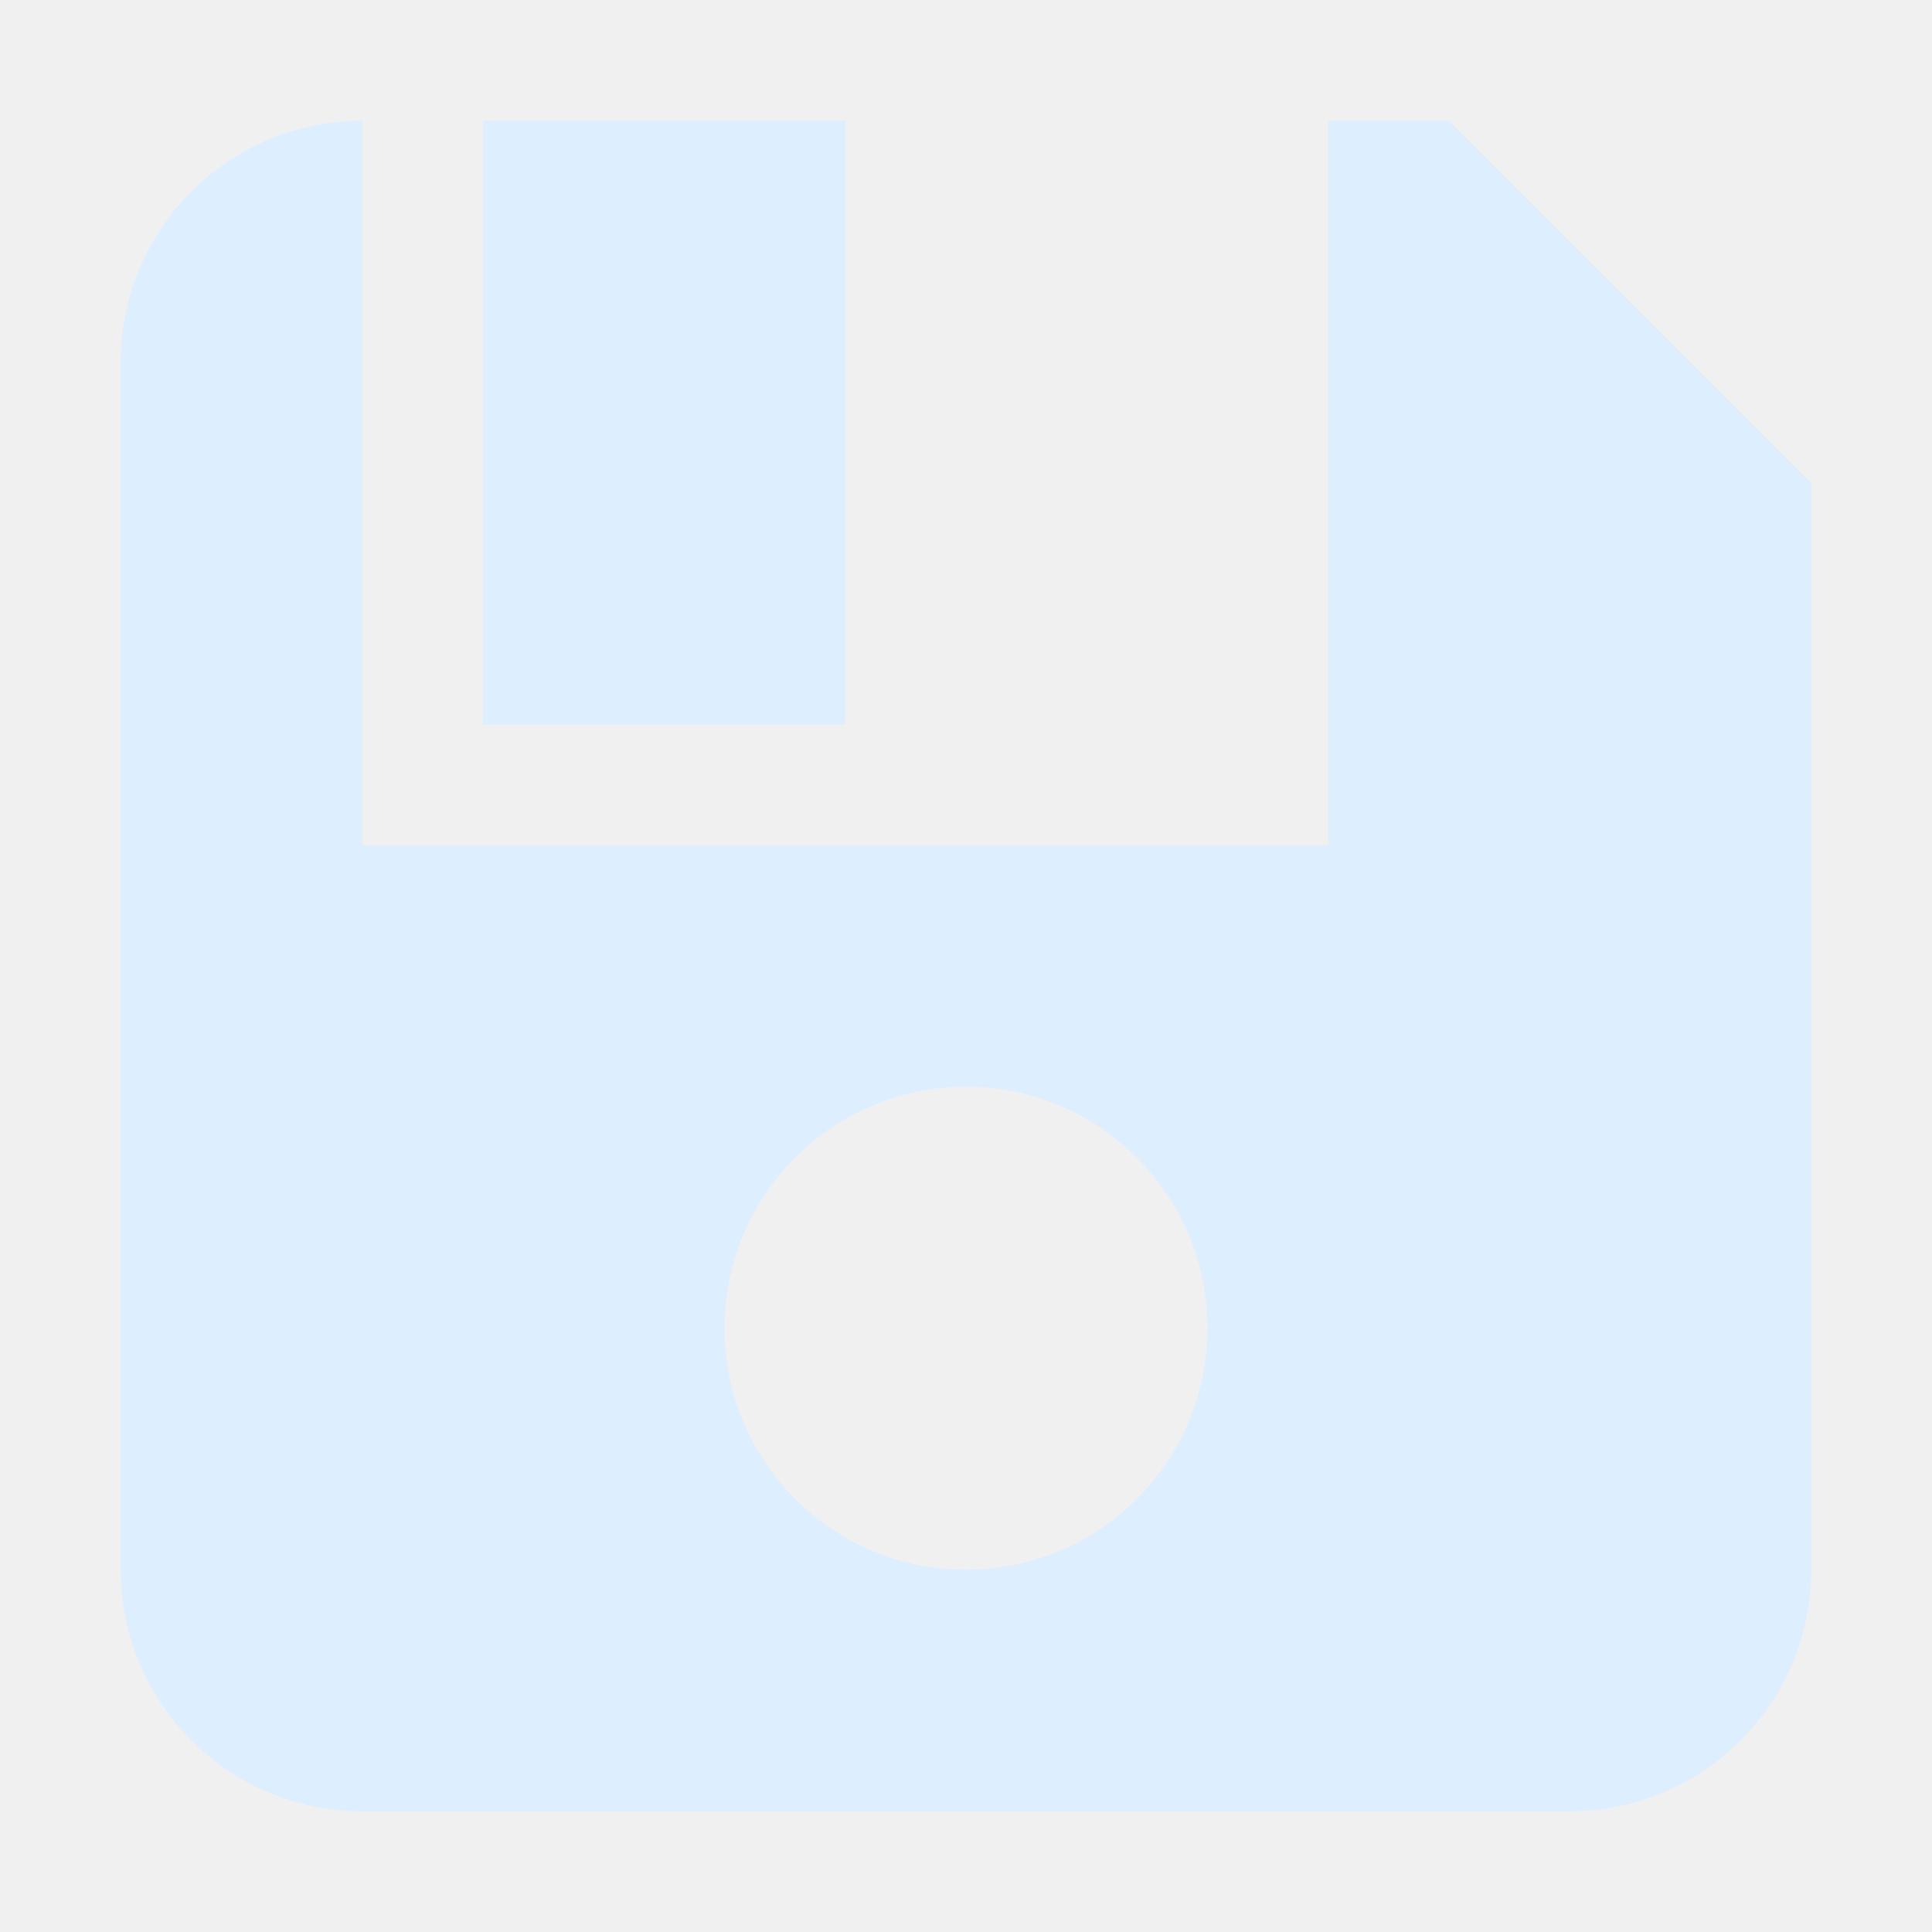
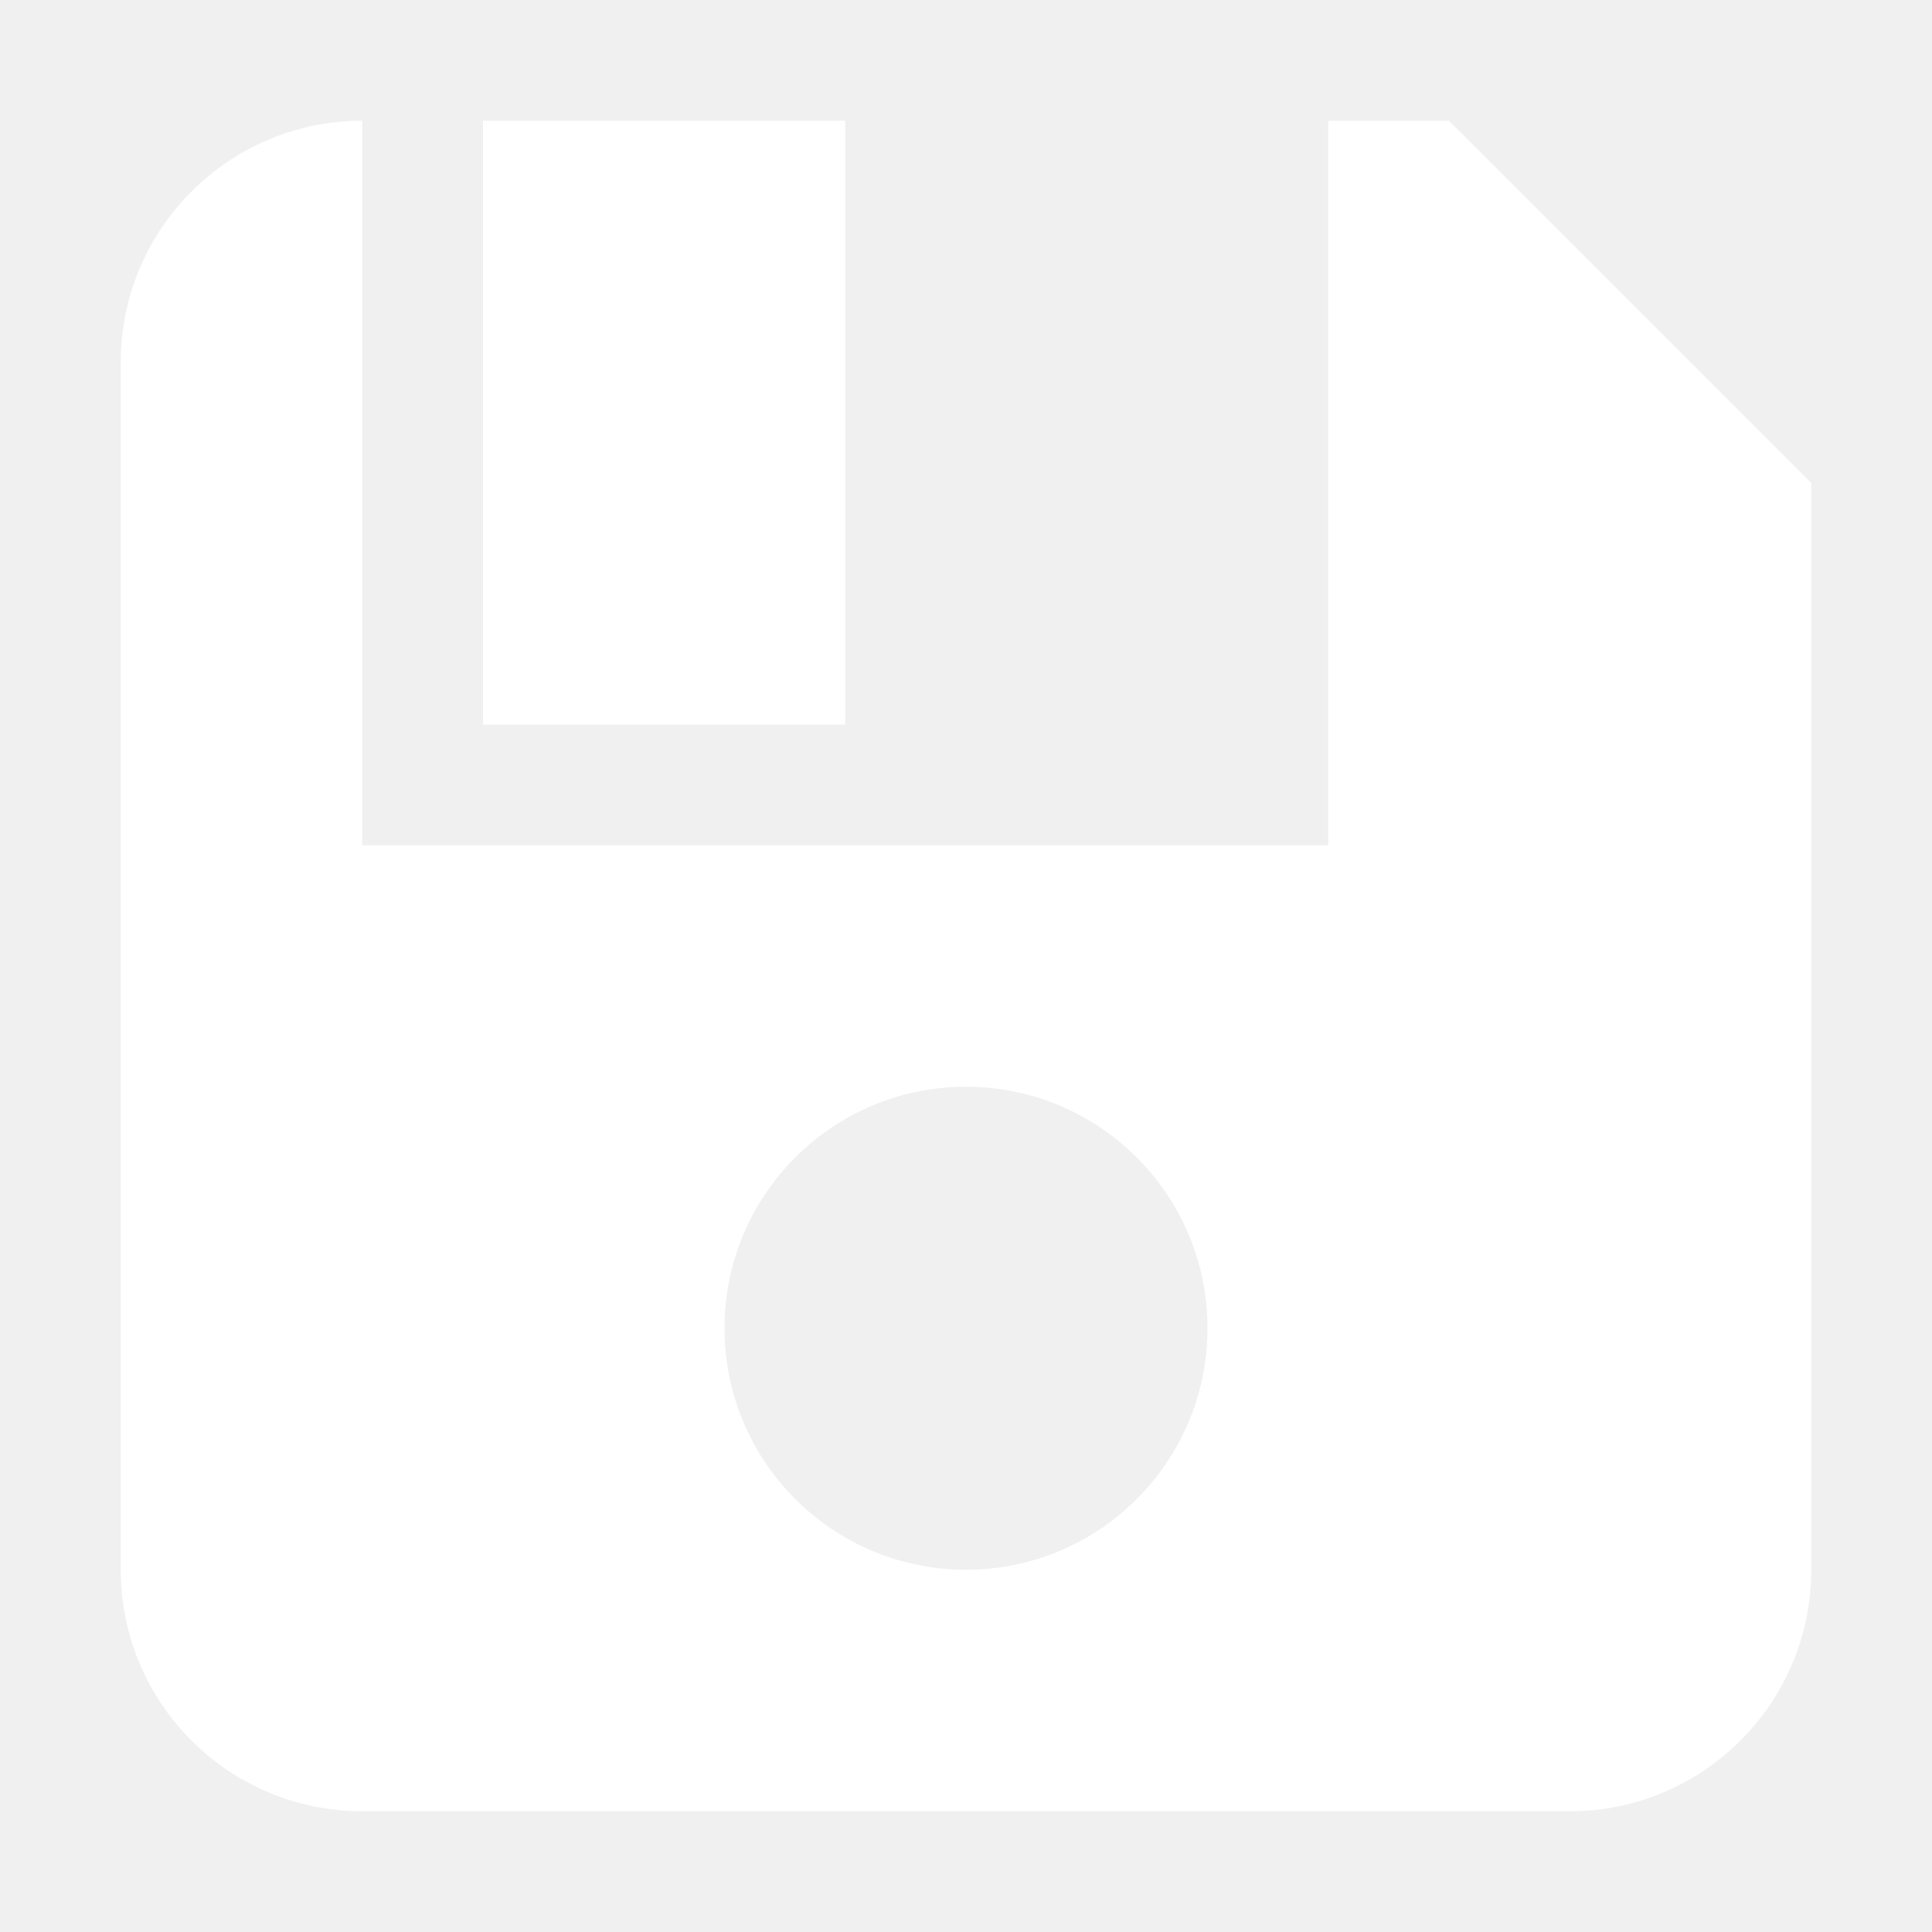
<svg xmlns="http://www.w3.org/2000/svg" width="16" height="16">
-   <path d="M3 1a2 2 0 00-2 2v10a2 2 0 002 2h10a2 2 0 002-2V4l-3-3h-1v6H3zm1 0v5h3V1zm4 8a1 1 0 010 4 1 1 0 010-4z" fill="#def" />
+   <path d="M3 1a2 2 0 00-2 2v10a2 2 0 002 2h10a2 2 0 002-2V4l-3-3h-1v6H3zm1 0v5h3V1zm4 8a1 1 0 010 4 1 1 0 010-4z" fill="#fff" />
</svg>
